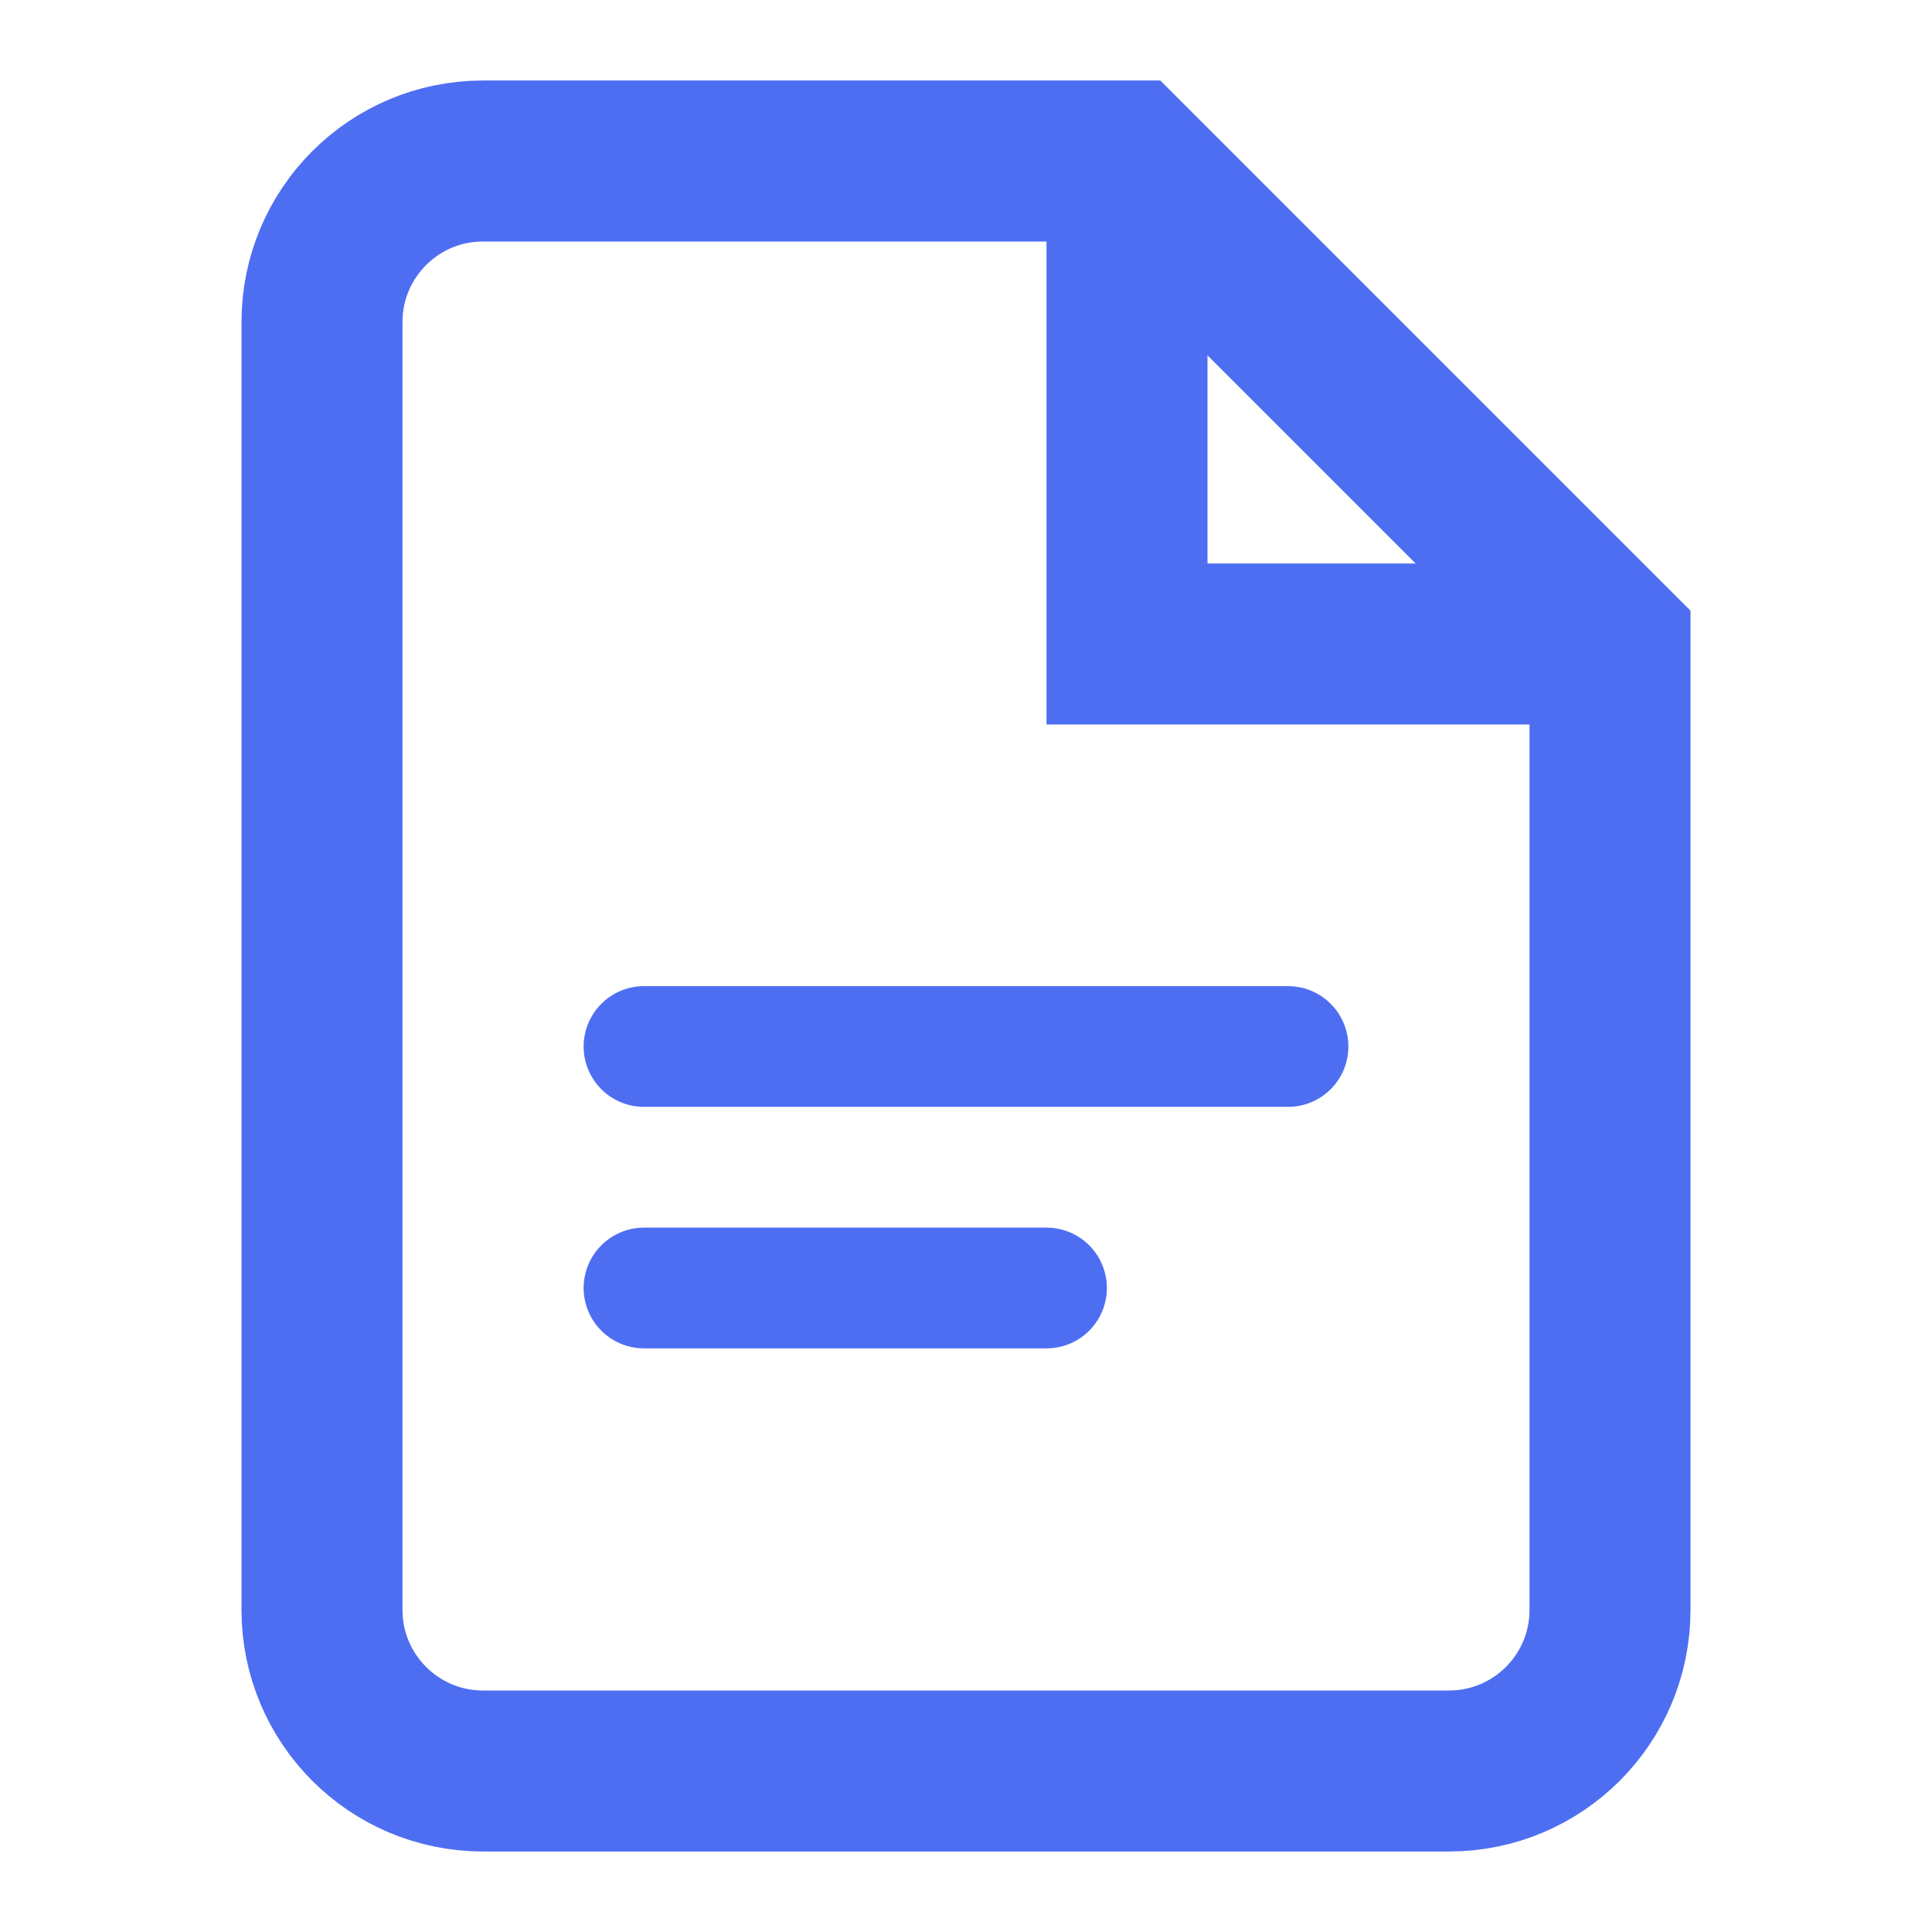
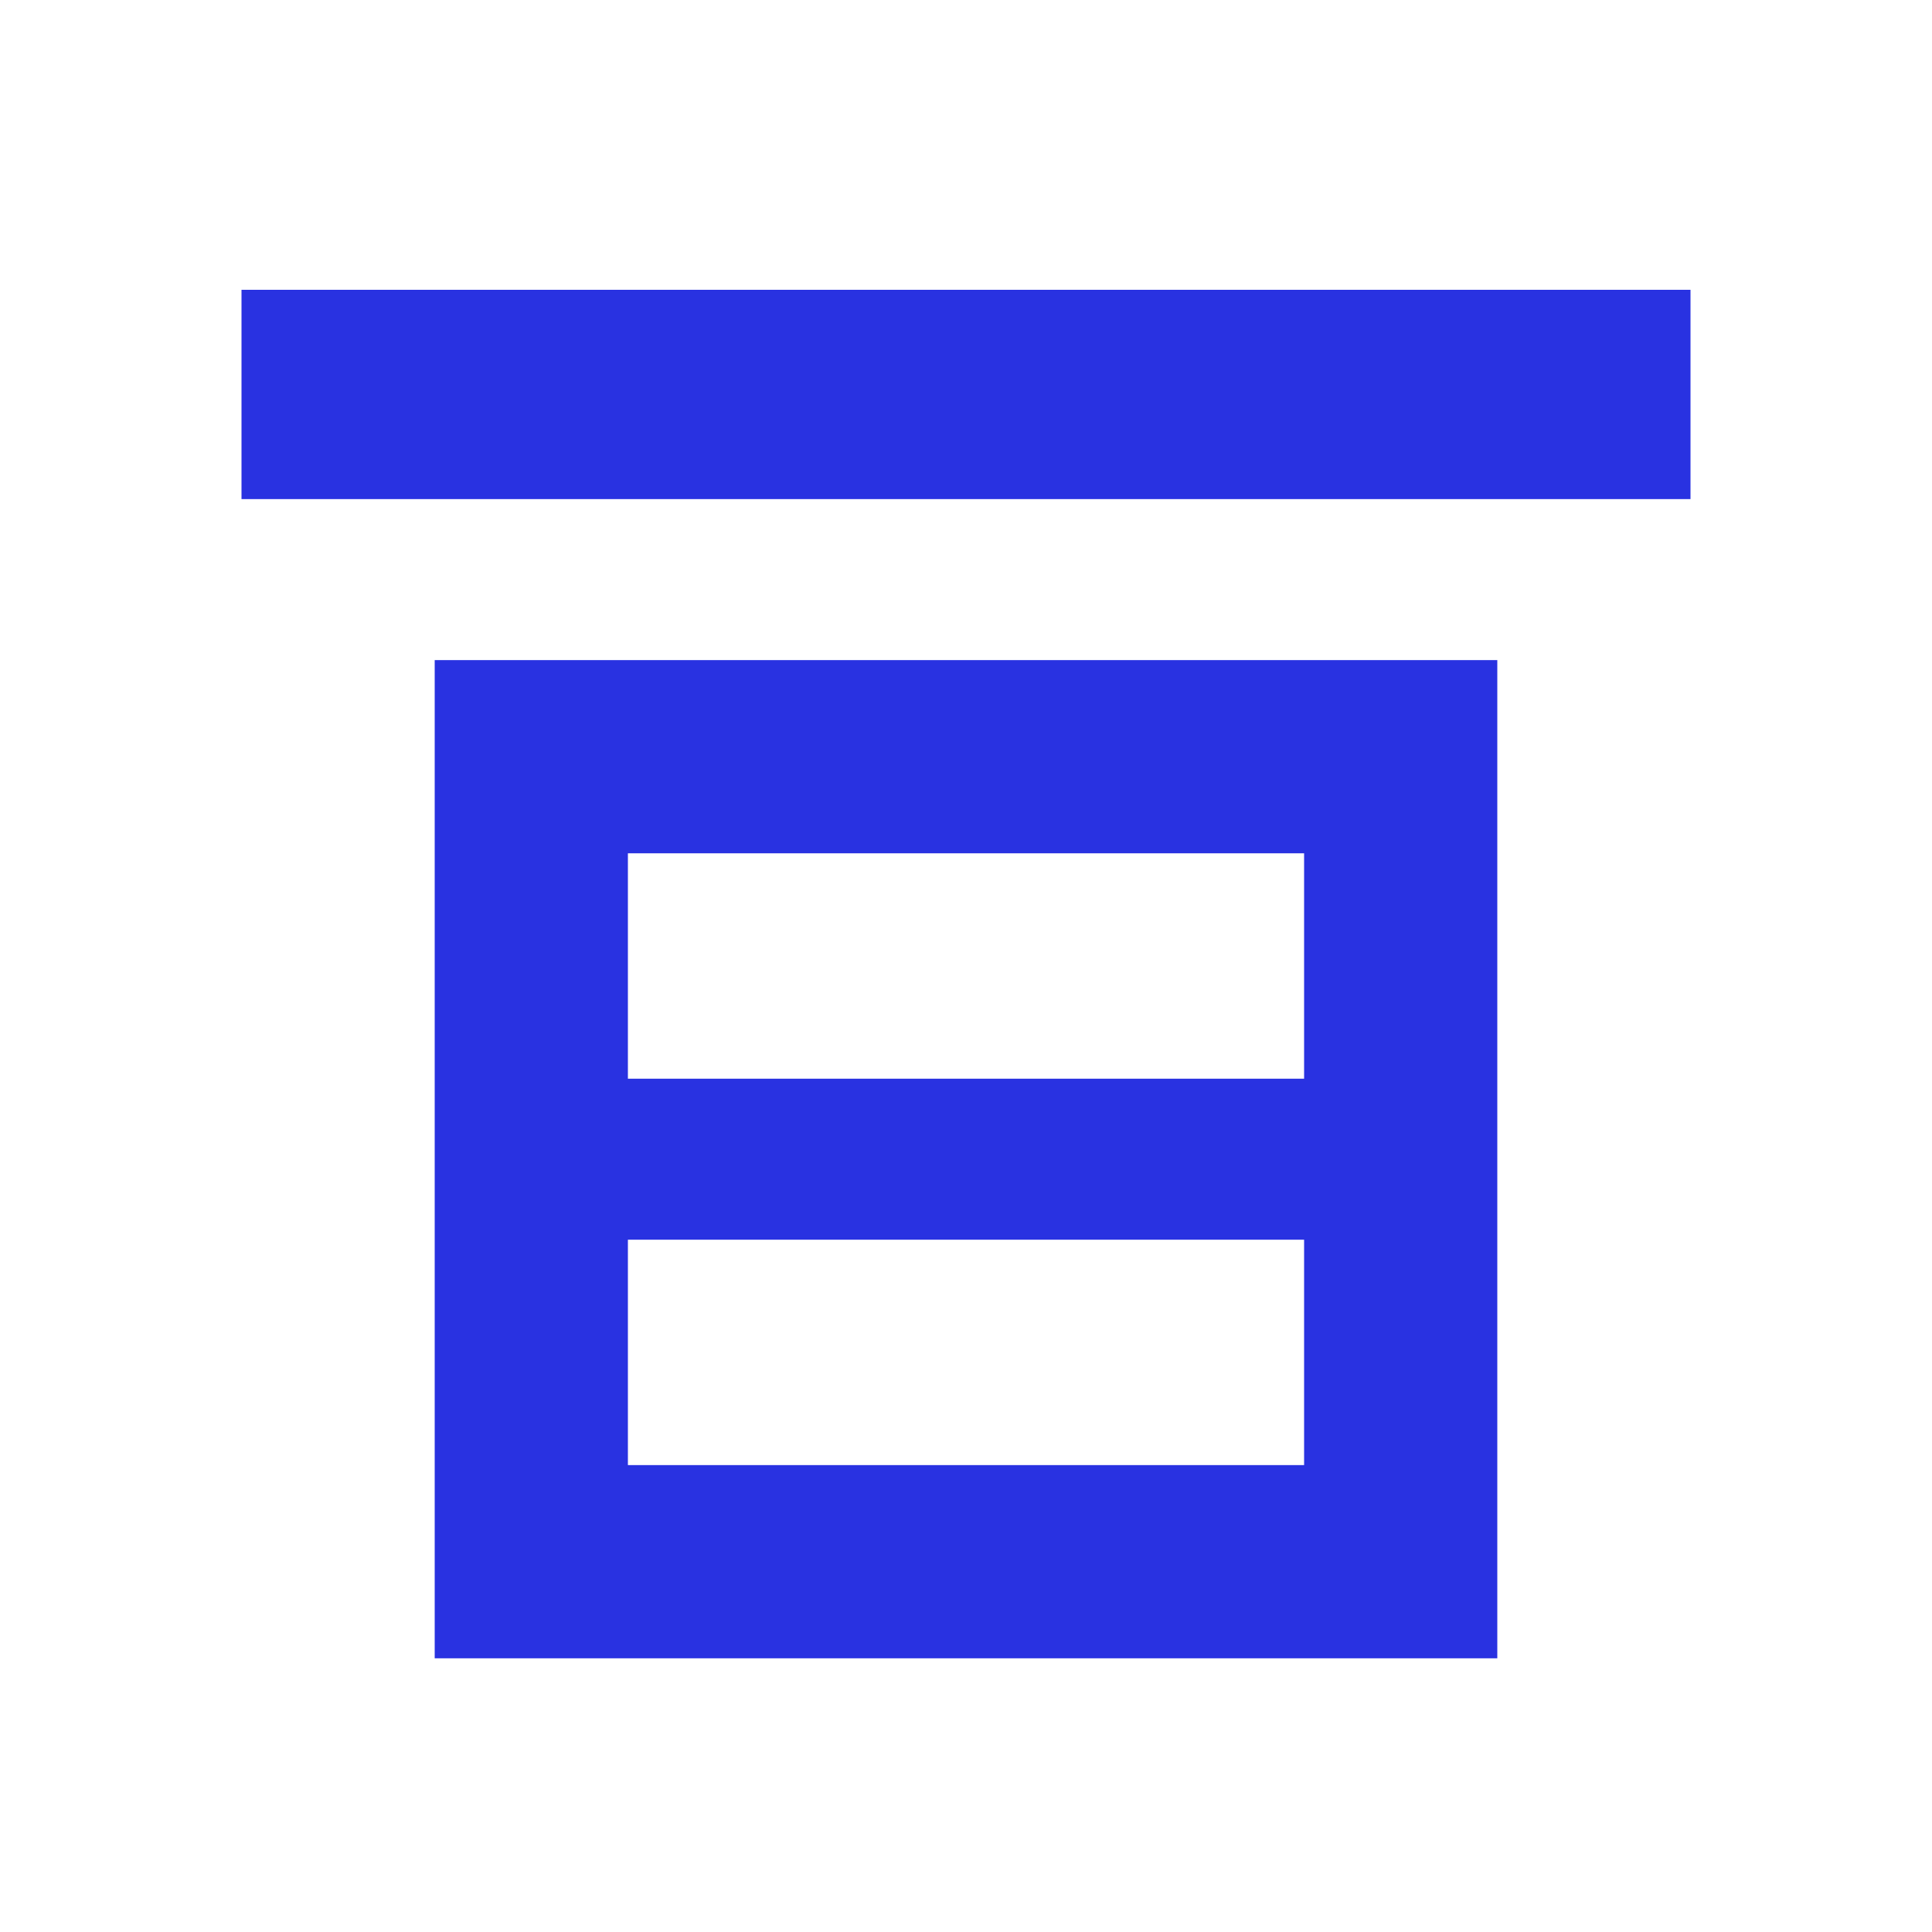
- <svg xmlns="http://www.w3.org/2000/svg" viewBox="0 0 24 24" fill="none">
-   <path d="M6 2h8l6 6v12a2 2 0 0 1-2 2H6a2 2 0 0 1-2-2V4a2 2 0 0 1 2-2z" stroke="#4E6EF2" stroke-width="2" />
-   <path d="M14 2v6h6" stroke="#4E6EF2" stroke-width="2" />
-   <line x1="8" y1="13" x2="16" y2="13" stroke="#4E6EF2" stroke-width="1.5" stroke-linecap="round" />
-   <line x1="8" y1="16" x2="13" y2="16" stroke="#4E6EF2" stroke-width="1.5" stroke-linecap="round" />
+ <svg xmlns="http://www.w3.org/2000/svg" viewBox="0 0 24 24" fill="#2932E1">
+   <path d="M3 3.6h18v2.6H3Z" />
+   <path fill-rule="evenodd" d="M5.4 8.2h13.2v12.4H5.4ZM7.8 10.6h8.4v2.8H7.8ZM7.8 15.4h8.4v2.8H7.8Z" />
</svg>
